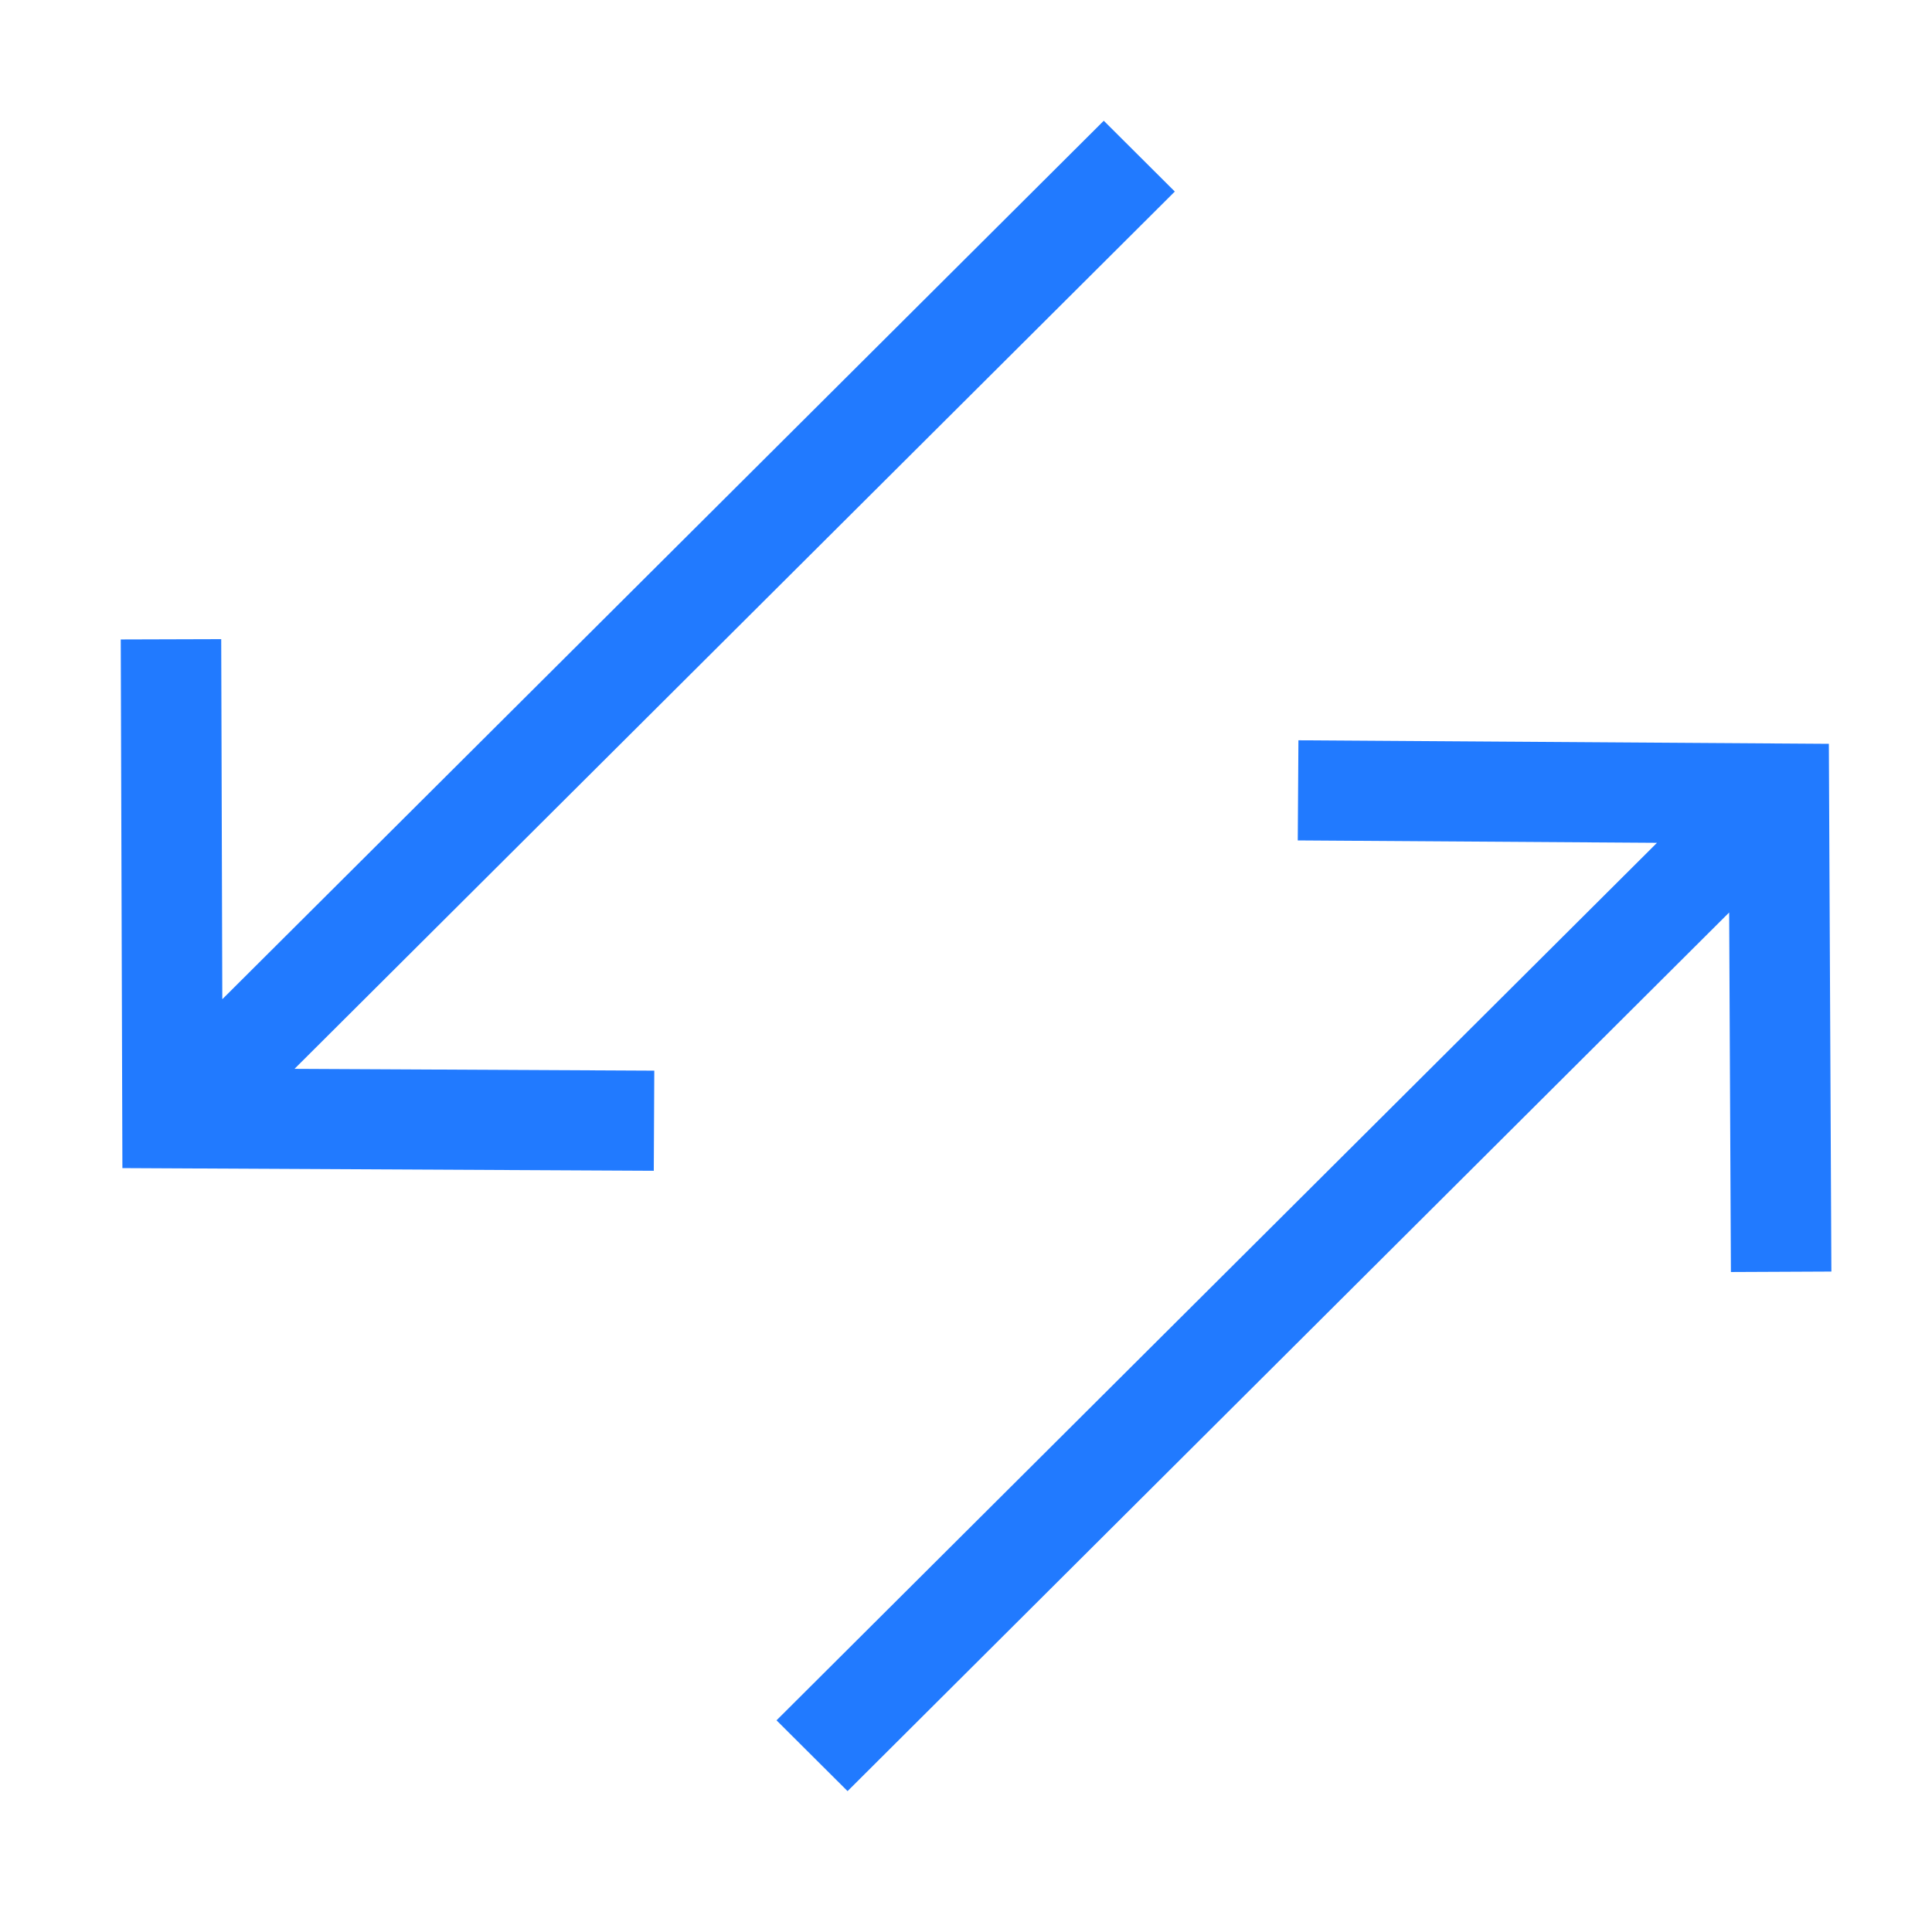
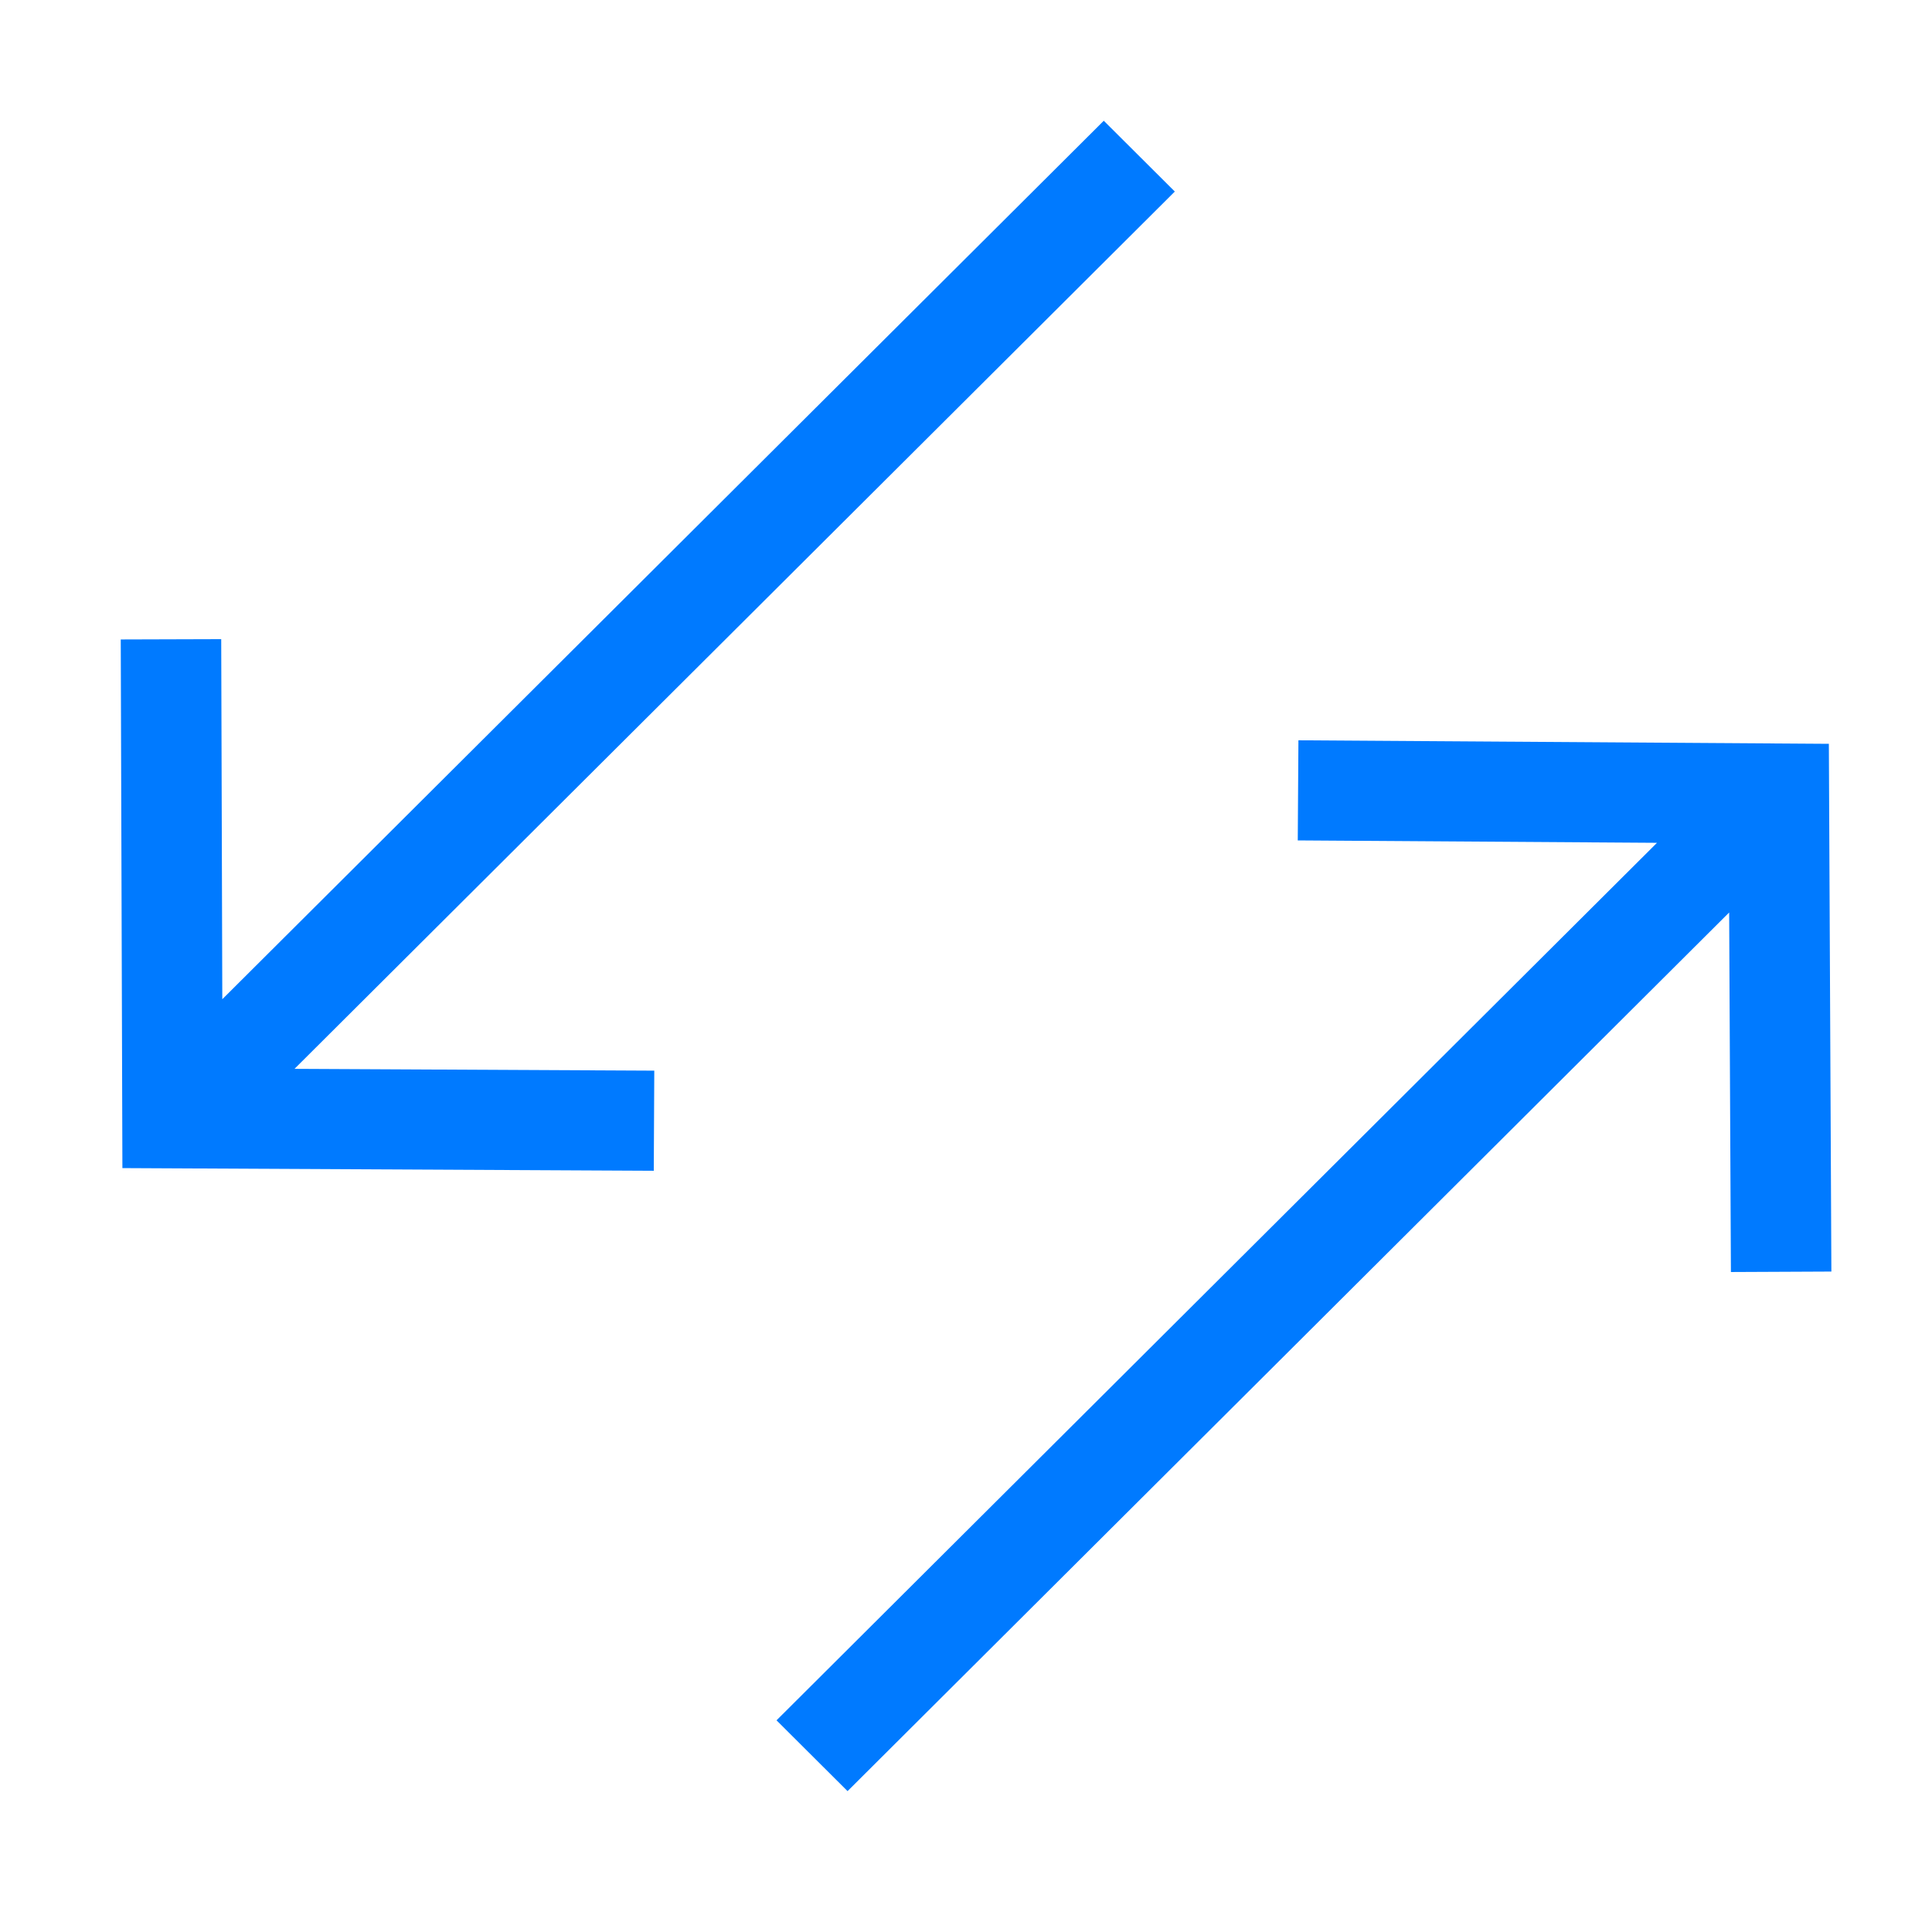
- <svg xmlns="http://www.w3.org/2000/svg" width="96" height="96" viewBox="0 0 96 96" fill="#217aff">
+ <svg xmlns="http://www.w3.org/2000/svg" width="96" height="96" viewBox="0 0 96 96" fill="#007aff">
  <path d="M64.518 36.785l26.357.175L91 63.183l-4.992.023-.087-17.865L42.115 89l-3.53-3.518 43.75-43.603-17.85-.119.033-4.975zM6 31.774l4.992-.015.054 17.892L54.846 6l3.53 3.518L14.634 53.11l17.877.09-.025 4.975-26.404-.133L6 31.774z" />
</svg>
